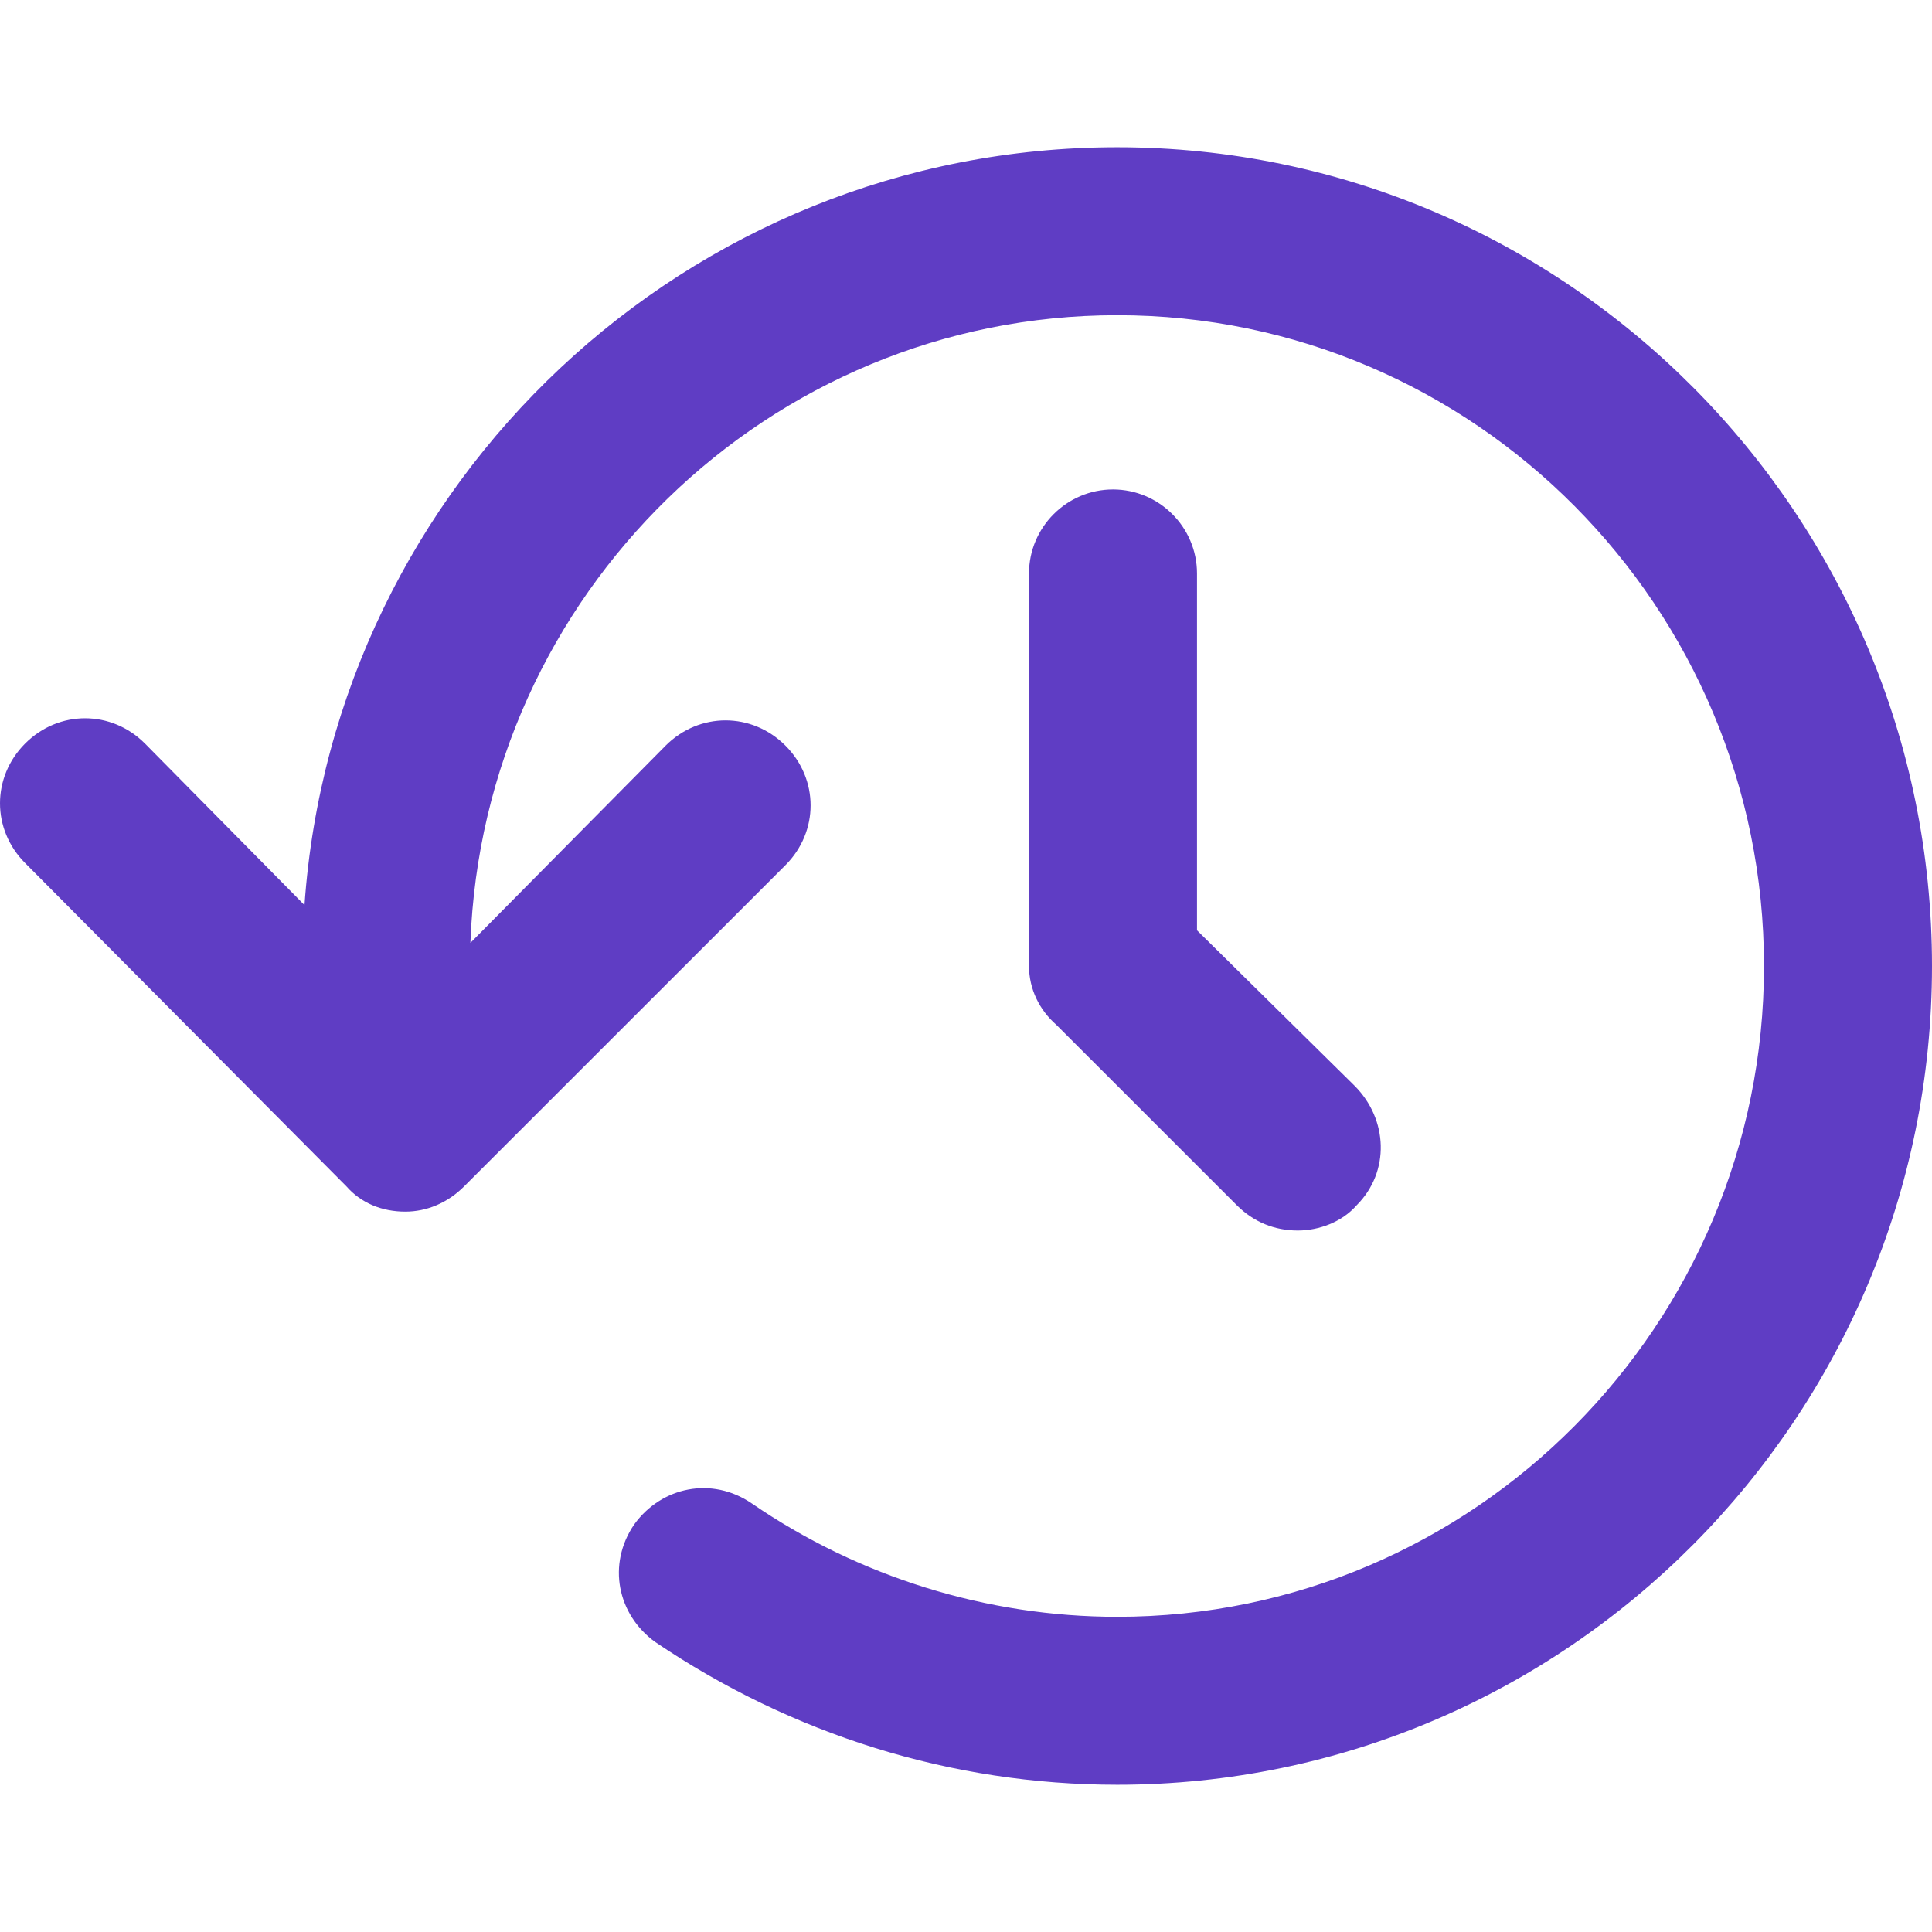
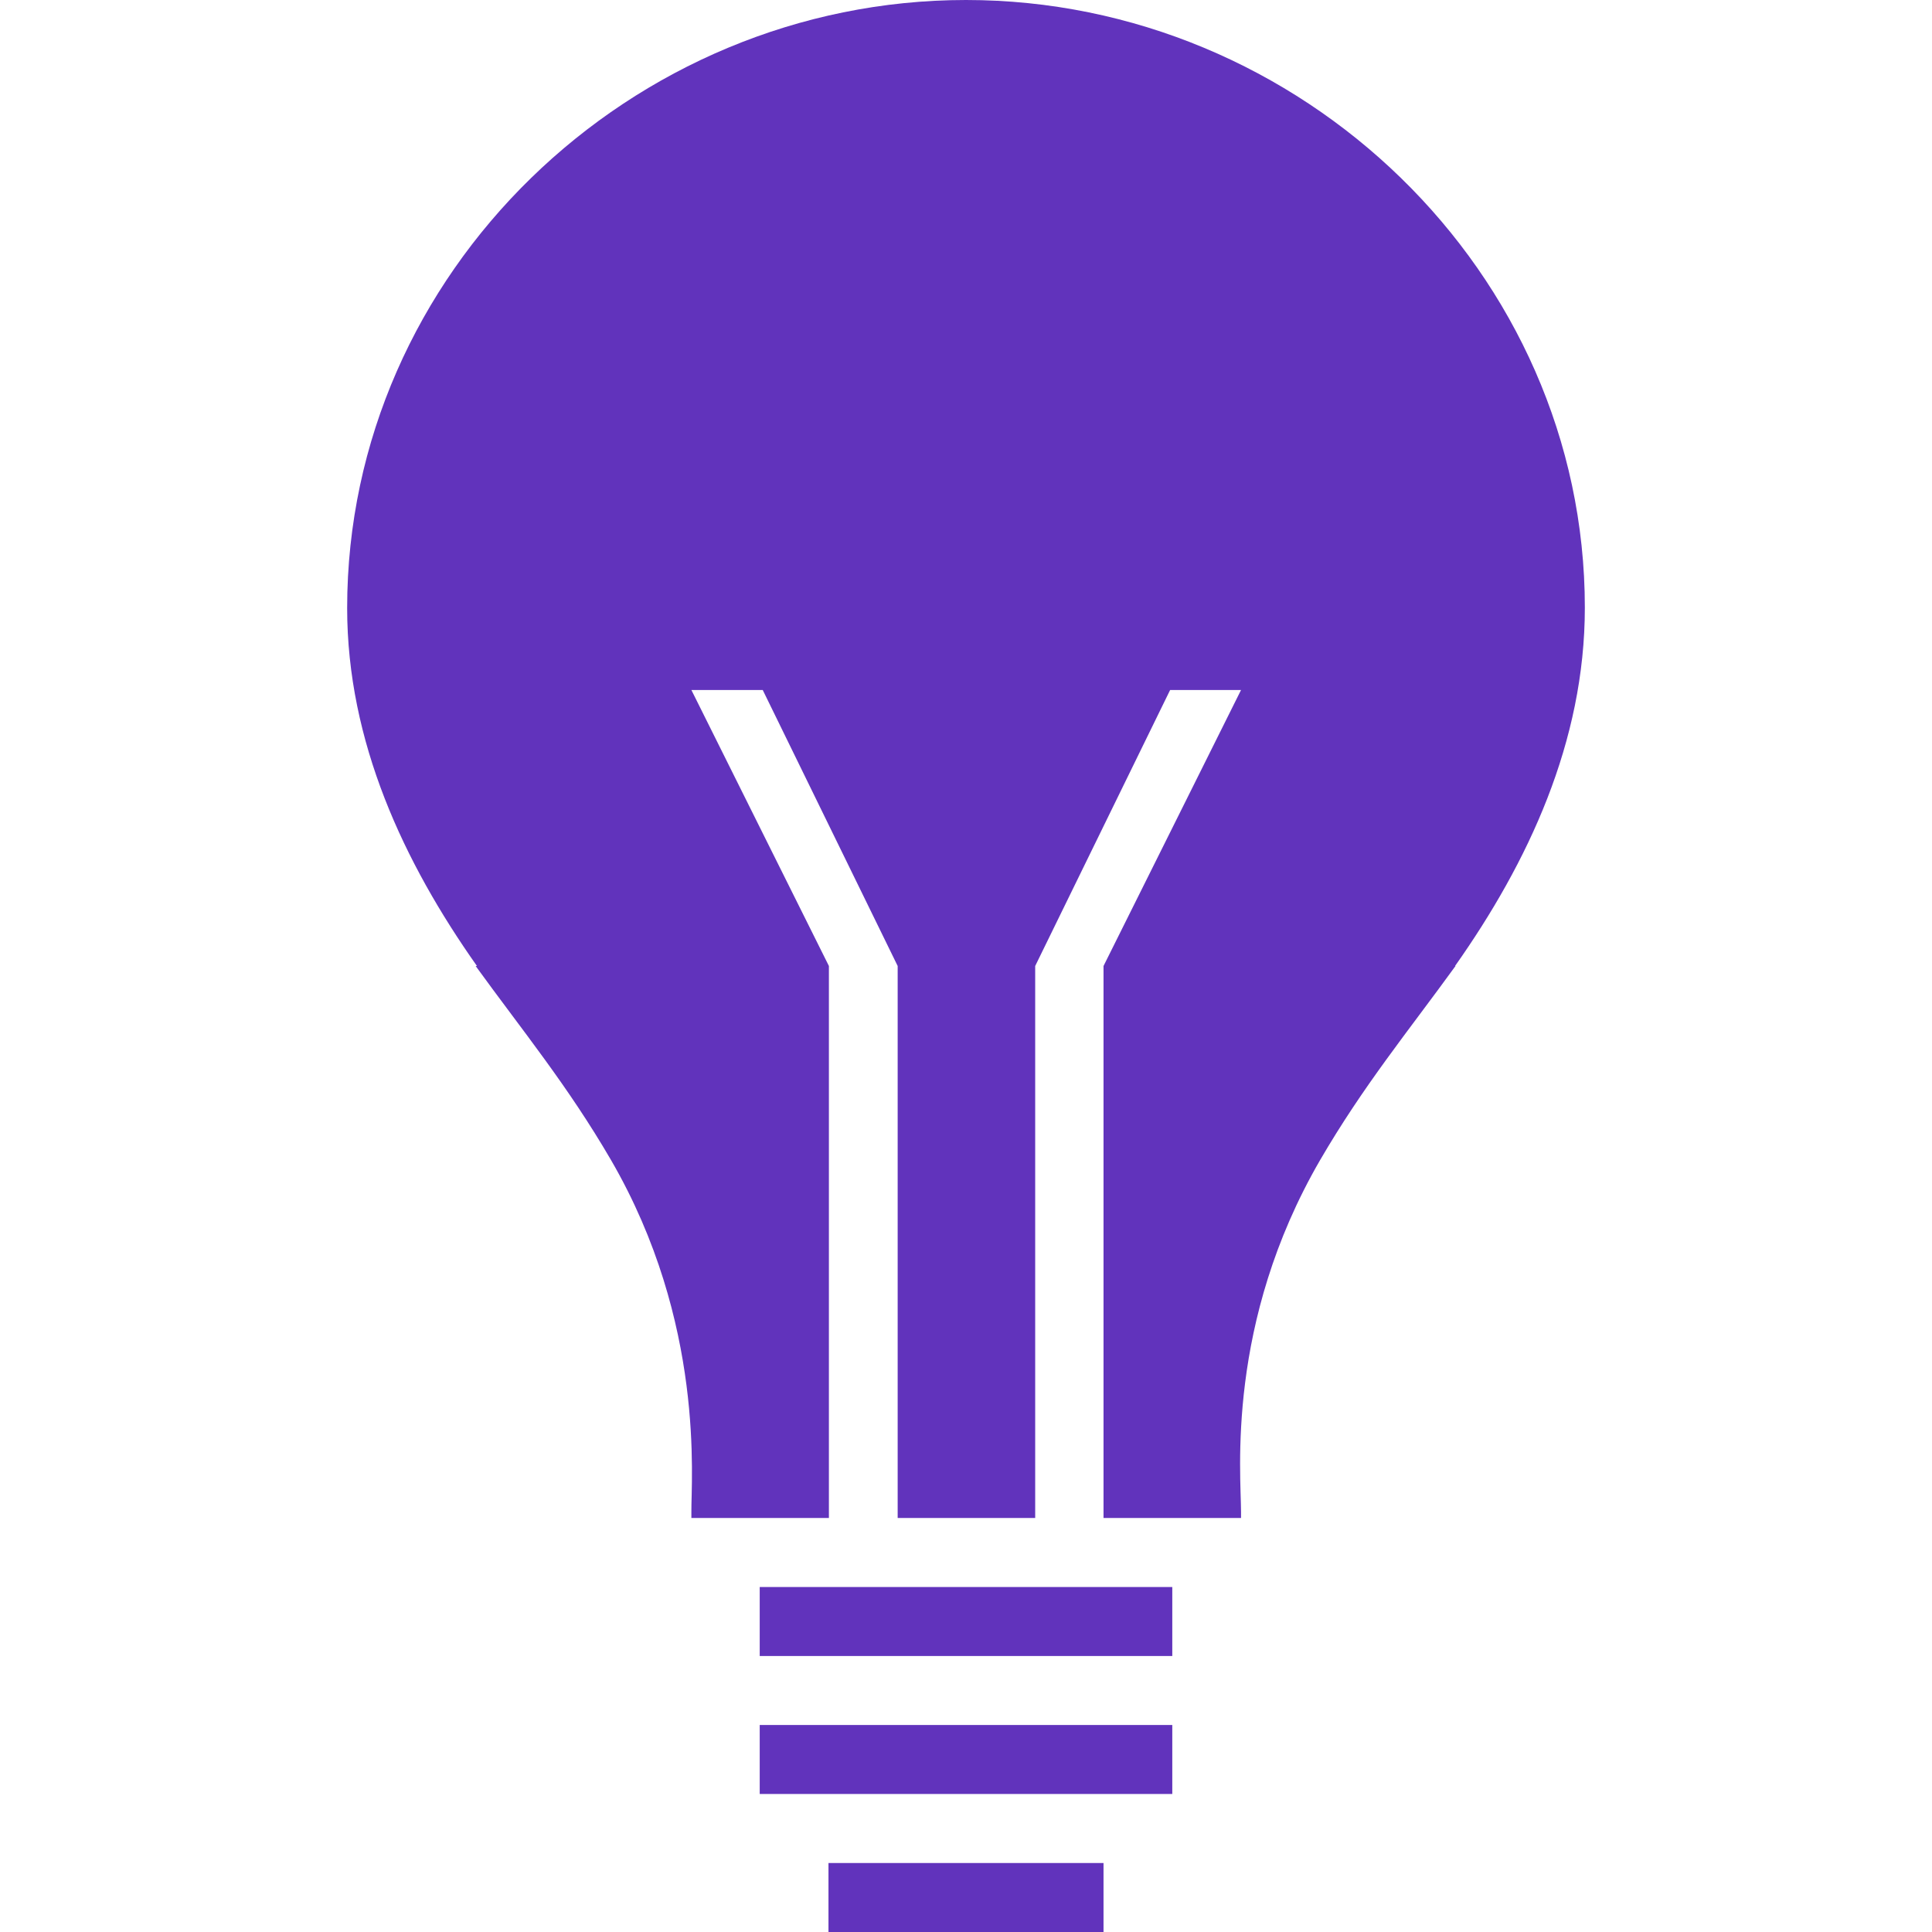
- <svg xmlns="http://www.w3.org/2000/svg" width="24" height="24" viewBox="0 0 328 278" fill="none">
-   <path d="M328 139C328 215.628 265.965 278 189.67 278C161.504 278 134.409 269.446 111.235 253.764C104.817 249.131 103.035 240.577 107.67 233.805C112.304 227.39 120.861 225.608 127.635 230.241C145.817 242.715 167.565 249.487 189.67 249.487C250.278 249.487 299.478 199.946 299.478 139C299.478 78.054 250.278 28.513 189.67 28.513C130.487 28.513 82 75.915 79.861 135.079L113.017 101.577C118.722 95.874 127.635 95.874 133.339 101.577C139.043 107.279 139.043 116.19 133.339 121.892L78.791 176.423C75.939 179.274 72.374 180.7 68.809 180.7C64.887 180.7 61.322 179.274 58.826 176.423L4.278 121.536C-1.426 115.833 -1.426 106.923 4.278 101.221C9.983 95.518 18.896 95.518 24.6 101.221L51.696 128.664C56.687 57.026 116.583 0 189.67 0C265.965 0 328 62.372 328 139ZM188.957 58.095C181.113 58.095 174.696 64.51 174.696 72.351V139C174.696 142.921 176.478 146.485 179.33 148.979L209.991 179.631C212.843 182.482 216.409 183.908 220.33 183.908C223.896 183.908 227.817 182.482 230.313 179.631C236.017 173.928 235.661 165.018 229.957 159.315L203.217 132.941V72.351C203.217 64.51 196.8 58.095 188.957 58.095Z" fill="#5F3DC4" />
+ <svg xmlns="http://www.w3.org/2000/svg" width="24" height="24" viewBox="0 0 82 128" fill="none">
+   <path d="M82 40.257C82 18.029 63.18 0 41 0C18.82 0 0 18.029 0 40.286C0 49.143 3.758 57.143 8.599 64H8.513C11.617 68.286 14.606 71.914 17.482 76.857C23.746 87.657 22.778 98.086 22.806 100.171V100.571H31.917V64L22.806 45.714H27.533L36.473 64V100.571H45.584V64L54.524 45.714H59.222L50.111 64V100.571H59.222V100.171C59.222 97.629 58.197 87.657 64.461 76.857C67.337 71.914 70.326 68.286 73.43 64H73.401C78.242 57.143 82 49.143 82 40.257ZM31.889 123.429H50.111V128H31.889V123.429ZM27.333 114.286H54.667V118.857H27.333V114.286ZM27.333 105.143H54.667V109.714H27.333V105.143Z" fill="#6133BC" />
</svg>
